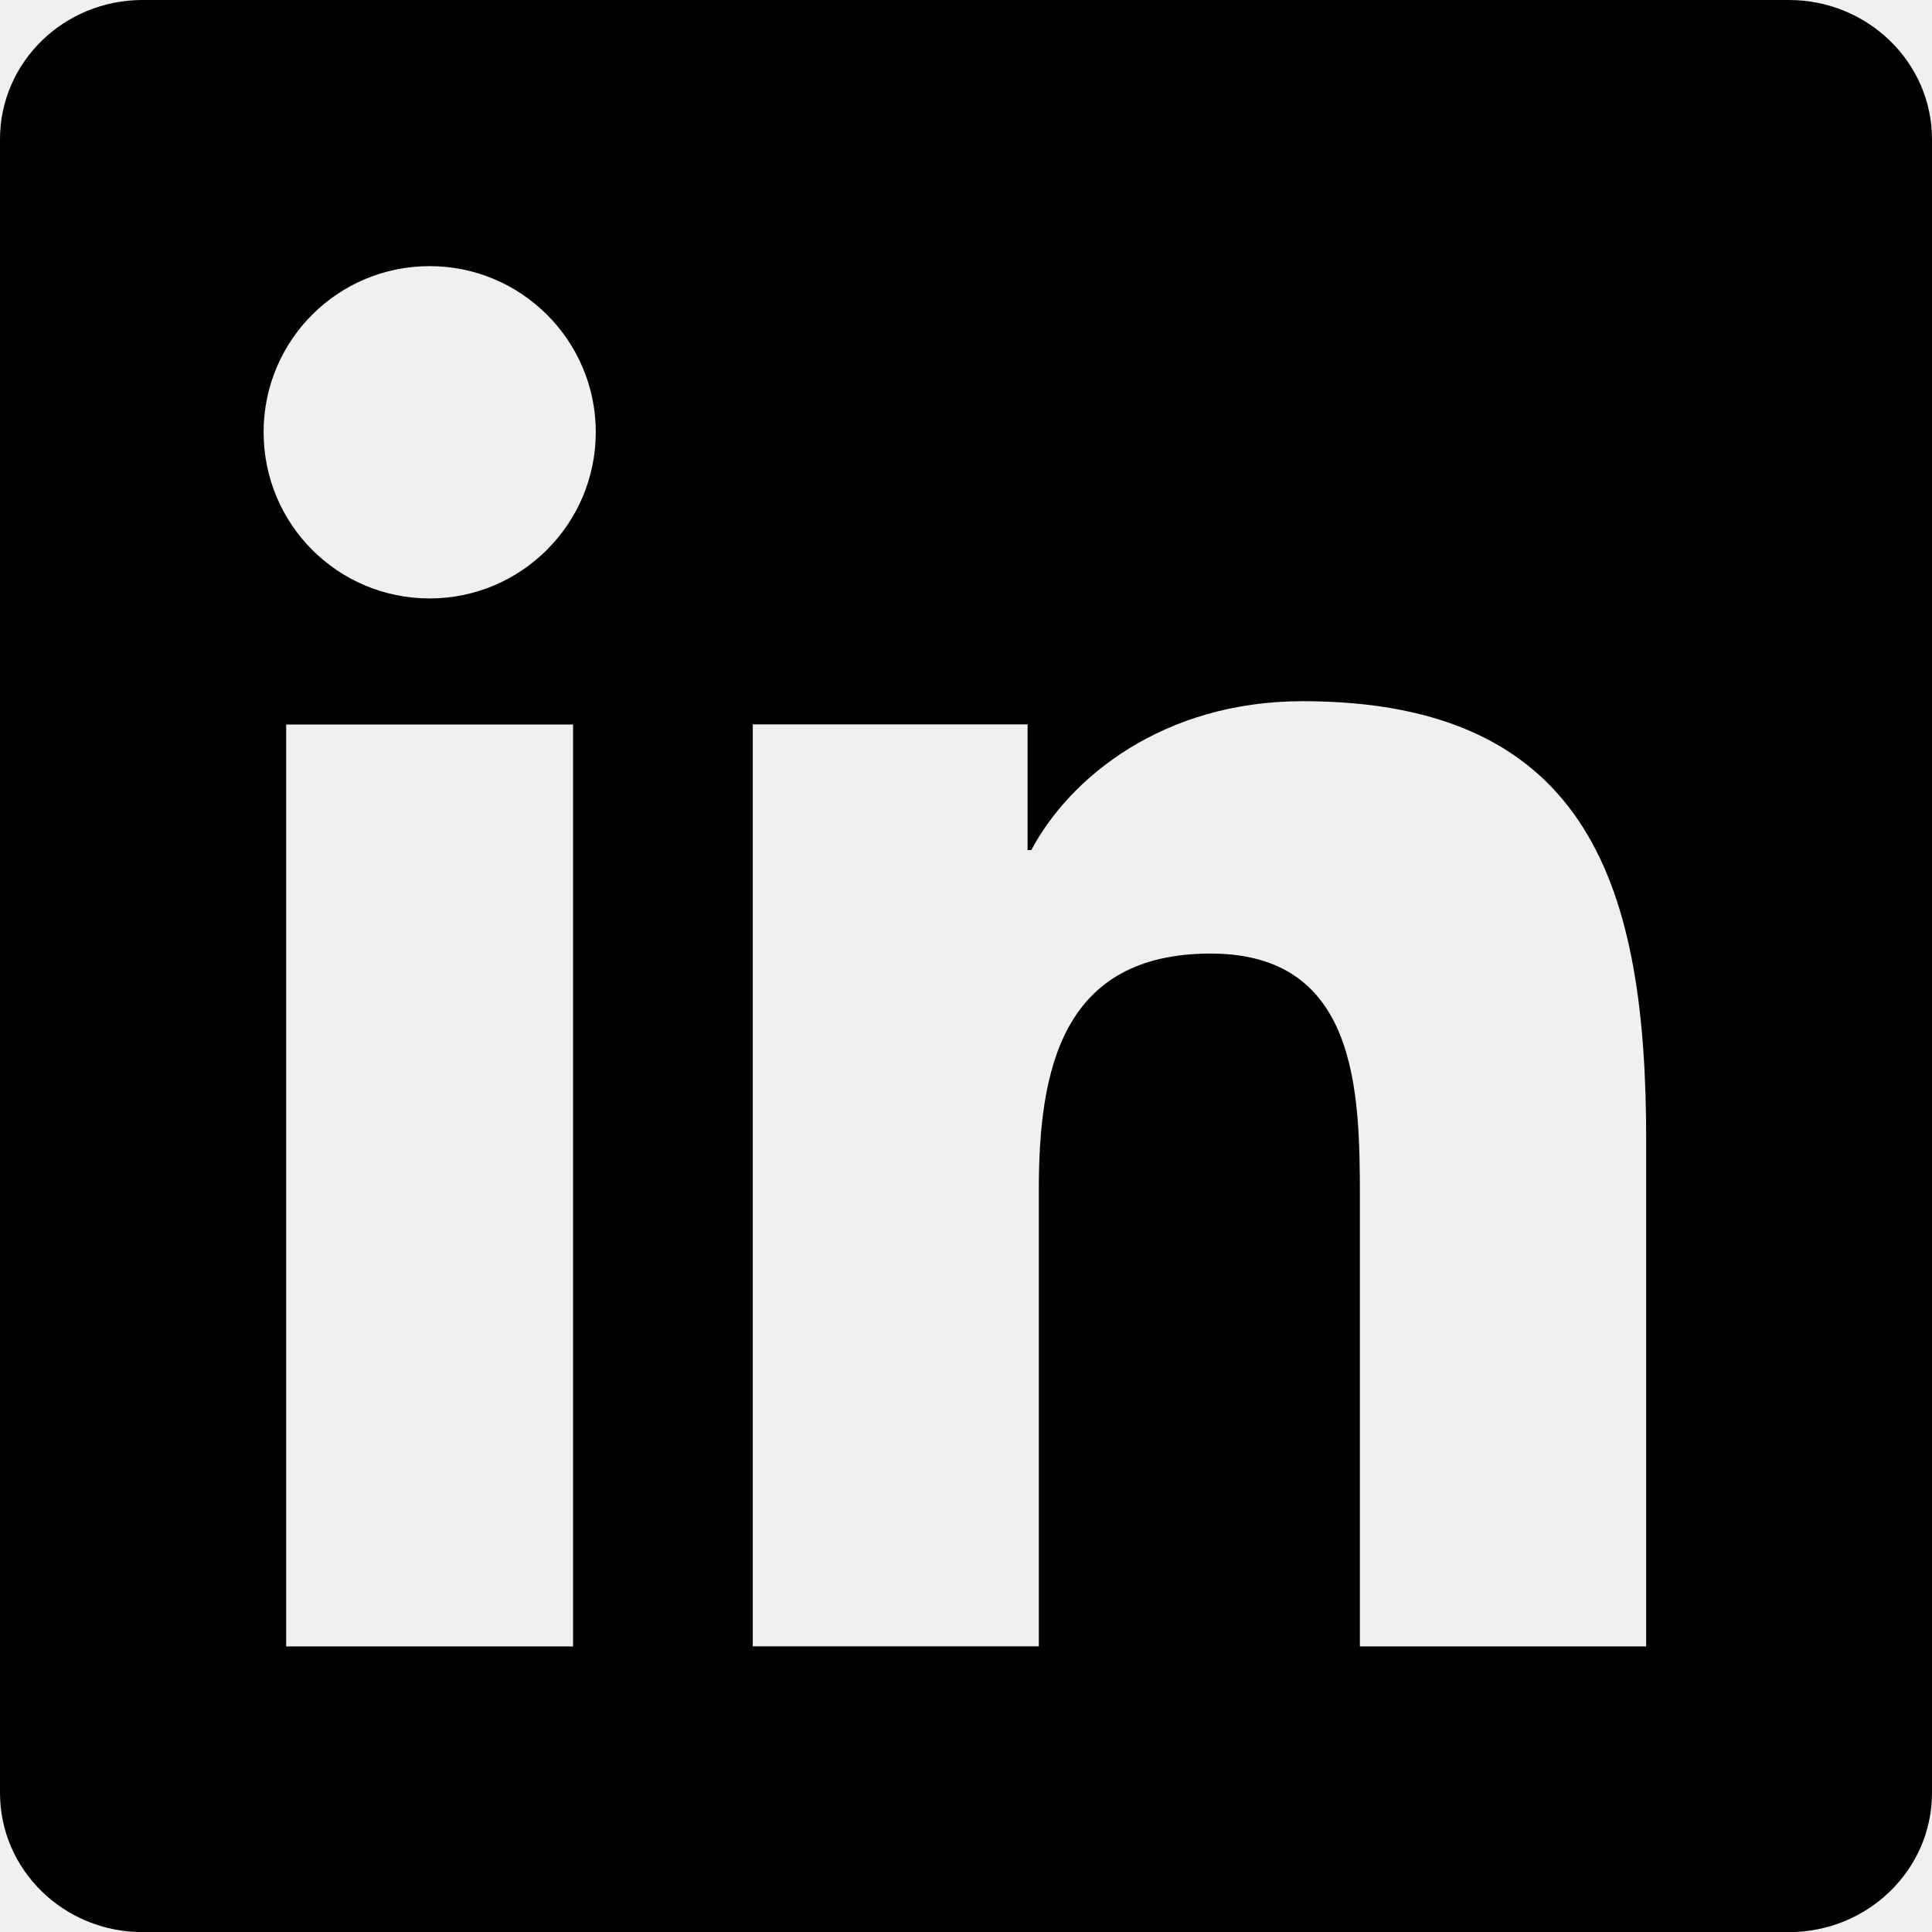
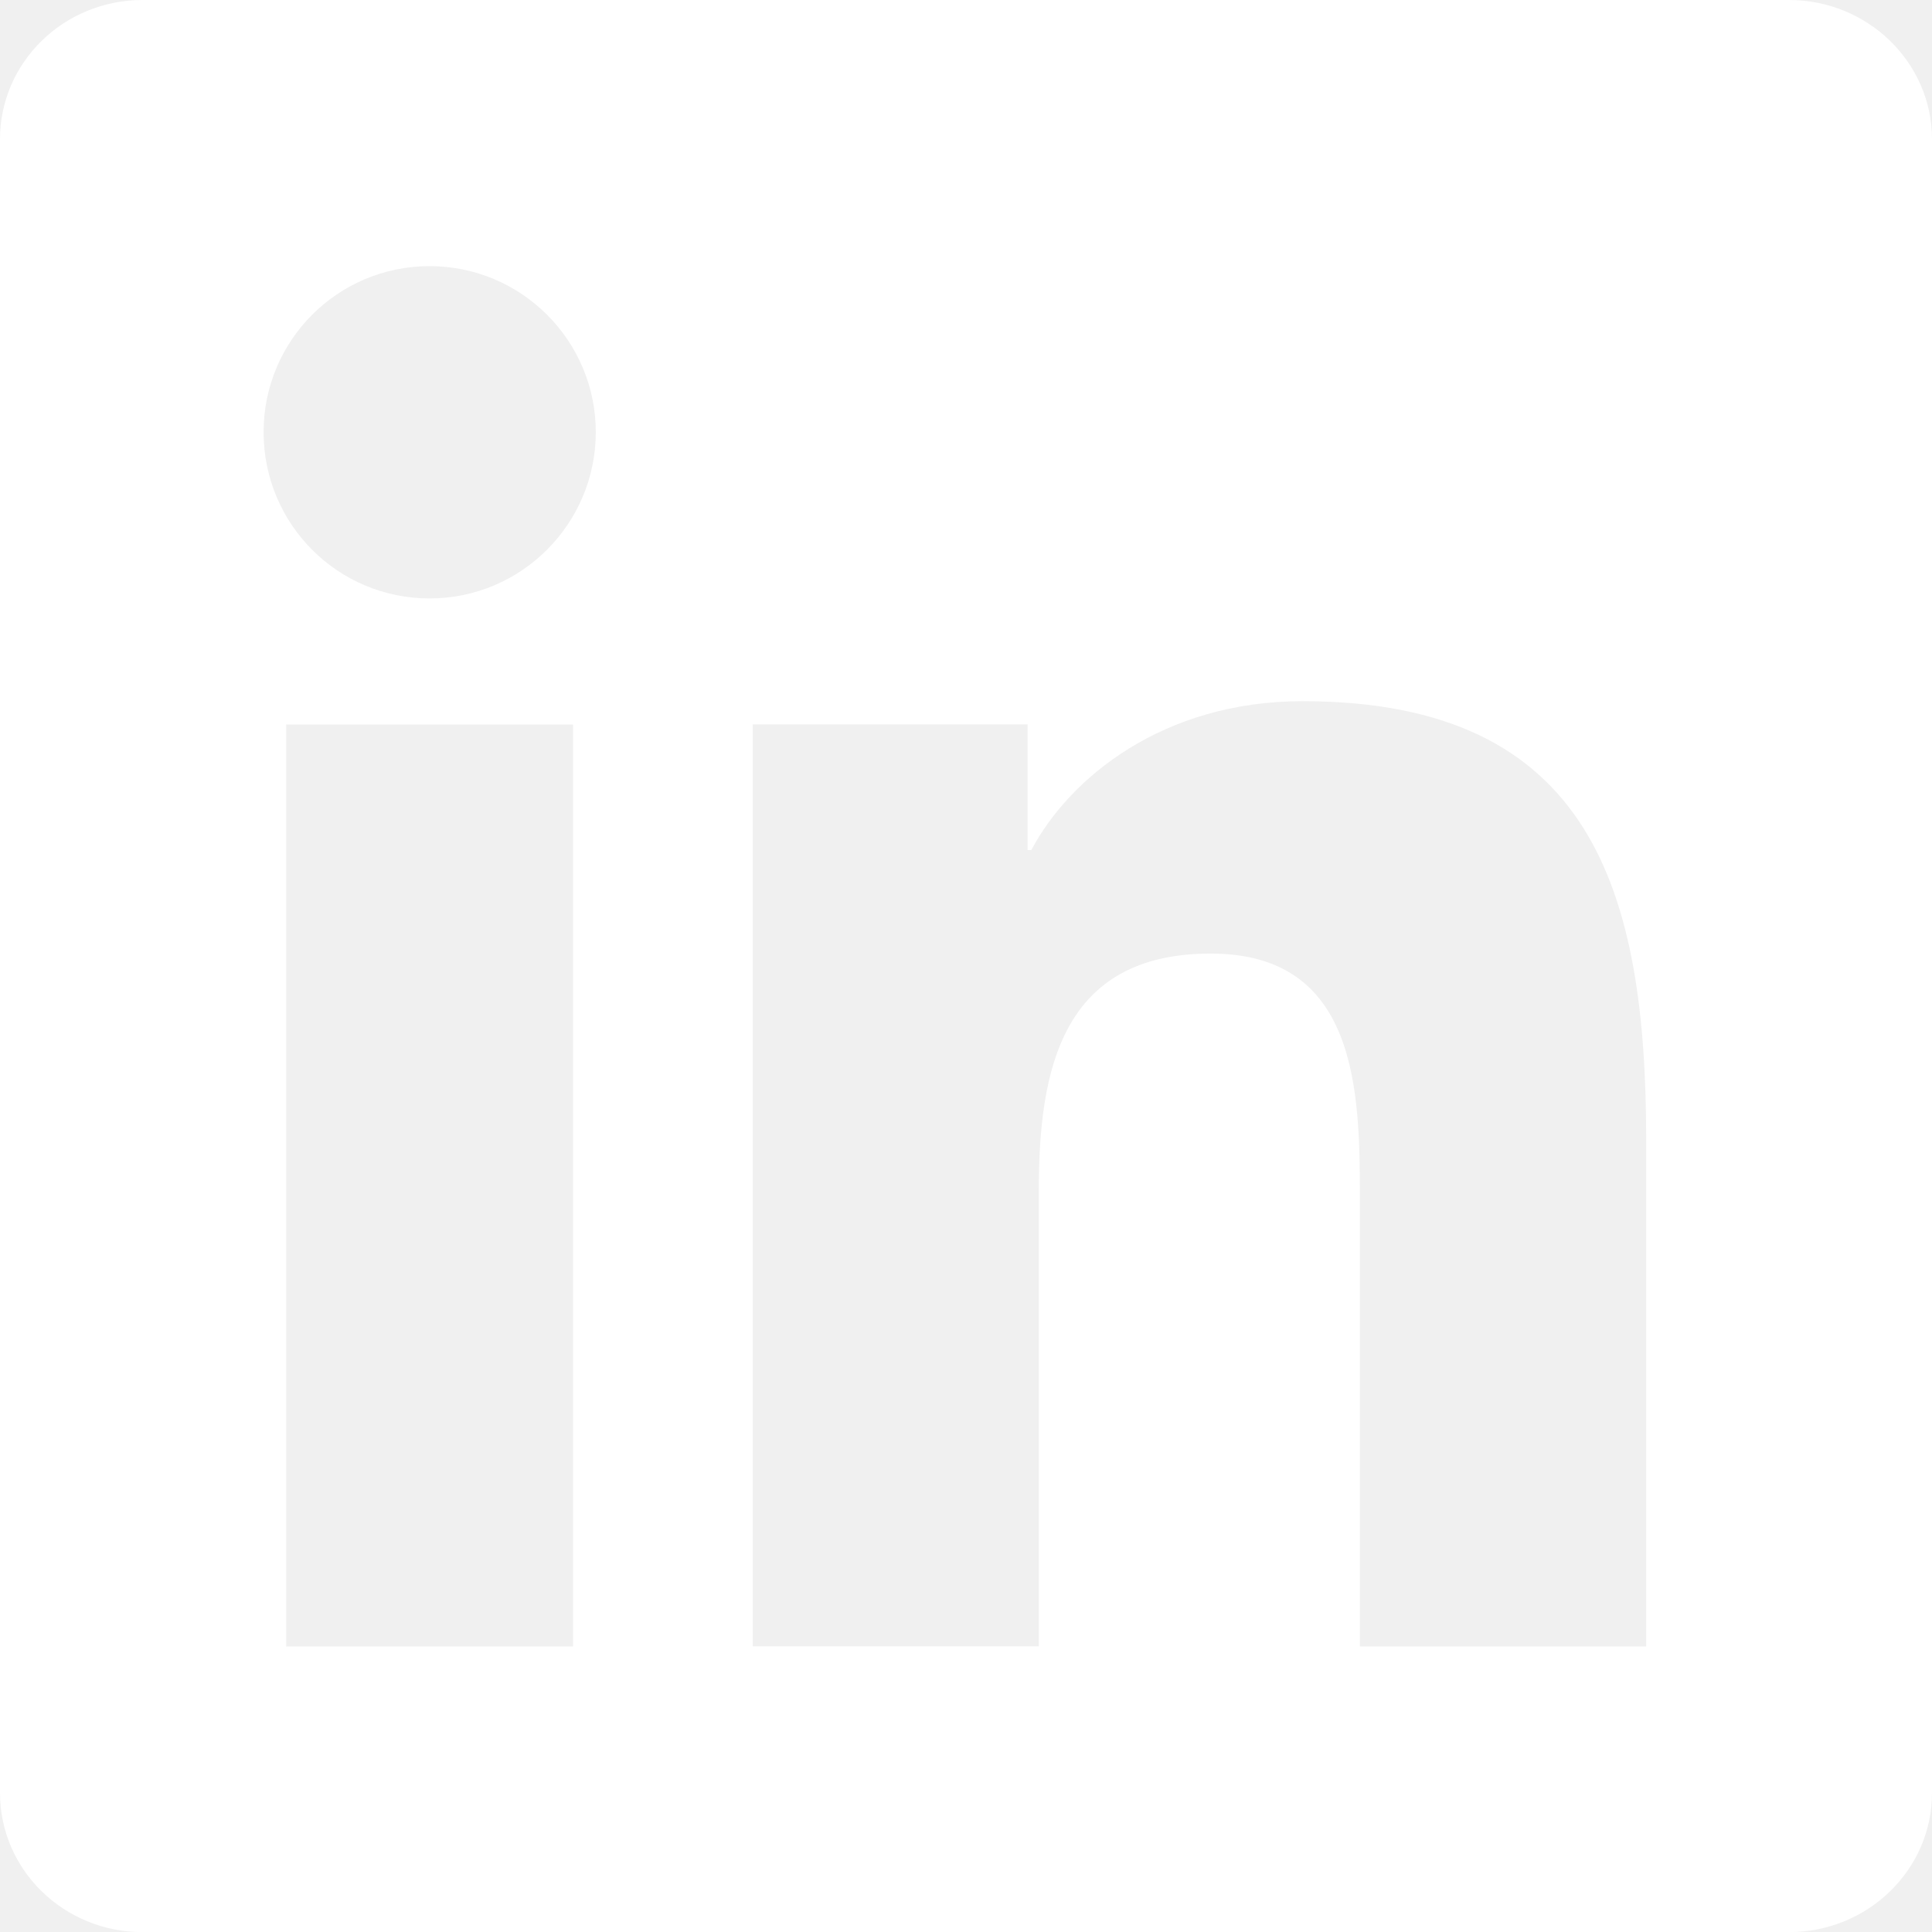
<svg xmlns="http://www.w3.org/2000/svg" viewBox="0 0 16 16">
-   <path d="m13.631 13.635h-2.369v-3.713c0-.885-.018-2.025-1.235-2.025-1.235 0-1.424.963-1.424 1.959v3.778h-2.369v-7.635h2.276v1.041h.031c.318-.6 1.091-1.233 2.247-1.233 2.401 0 2.845 1.58 2.845 3.637v4.191zm-10.073-8.679c-.763 0-1.375-.617-1.375-1.377 0-.759.613-1.375 1.375-1.375.76 0 1.376.617 1.376 1.375 0 .759-.617 1.377-1.376 1.377zm1.188 8.679h-2.376v-7.635h2.376zm10.071-13.635h-13.636c-.653 0-1.181.516-1.181 1.153v13.695c0 .637.528 1.153 1.181 1.153h13.634c.652 0 1.185-.515 1.185-1.153v-13.695c0-.637-.533-1.153-1.185-1.153z" fill="#000" />
+   <path d="m13.631 13.635h-2.369v-3.713c0-.885-.018-2.025-1.235-2.025-1.235 0-1.424.963-1.424 1.959v3.778h-2.369v-7.635h2.276v1.041h.031c.318-.6 1.091-1.233 2.247-1.233 2.401 0 2.845 1.58 2.845 3.637v4.191zm-10.073-8.679c-.763 0-1.375-.617-1.375-1.377 0-.759.613-1.375 1.375-1.375.76 0 1.376.617 1.376 1.375 0 .759-.617 1.377-1.376 1.377zm1.188 8.679h-2.376v-7.635h2.376zm10.071-13.635h-13.636c-.653 0-1.181.516-1.181 1.153v13.695c0 .637.528 1.153 1.181 1.153h13.634c.652 0 1.185-.515 1.185-1.153v-13.695c0-.637-.533-1.153-1.185-1.153z" fill="#FFFFFF" />
</svg>
